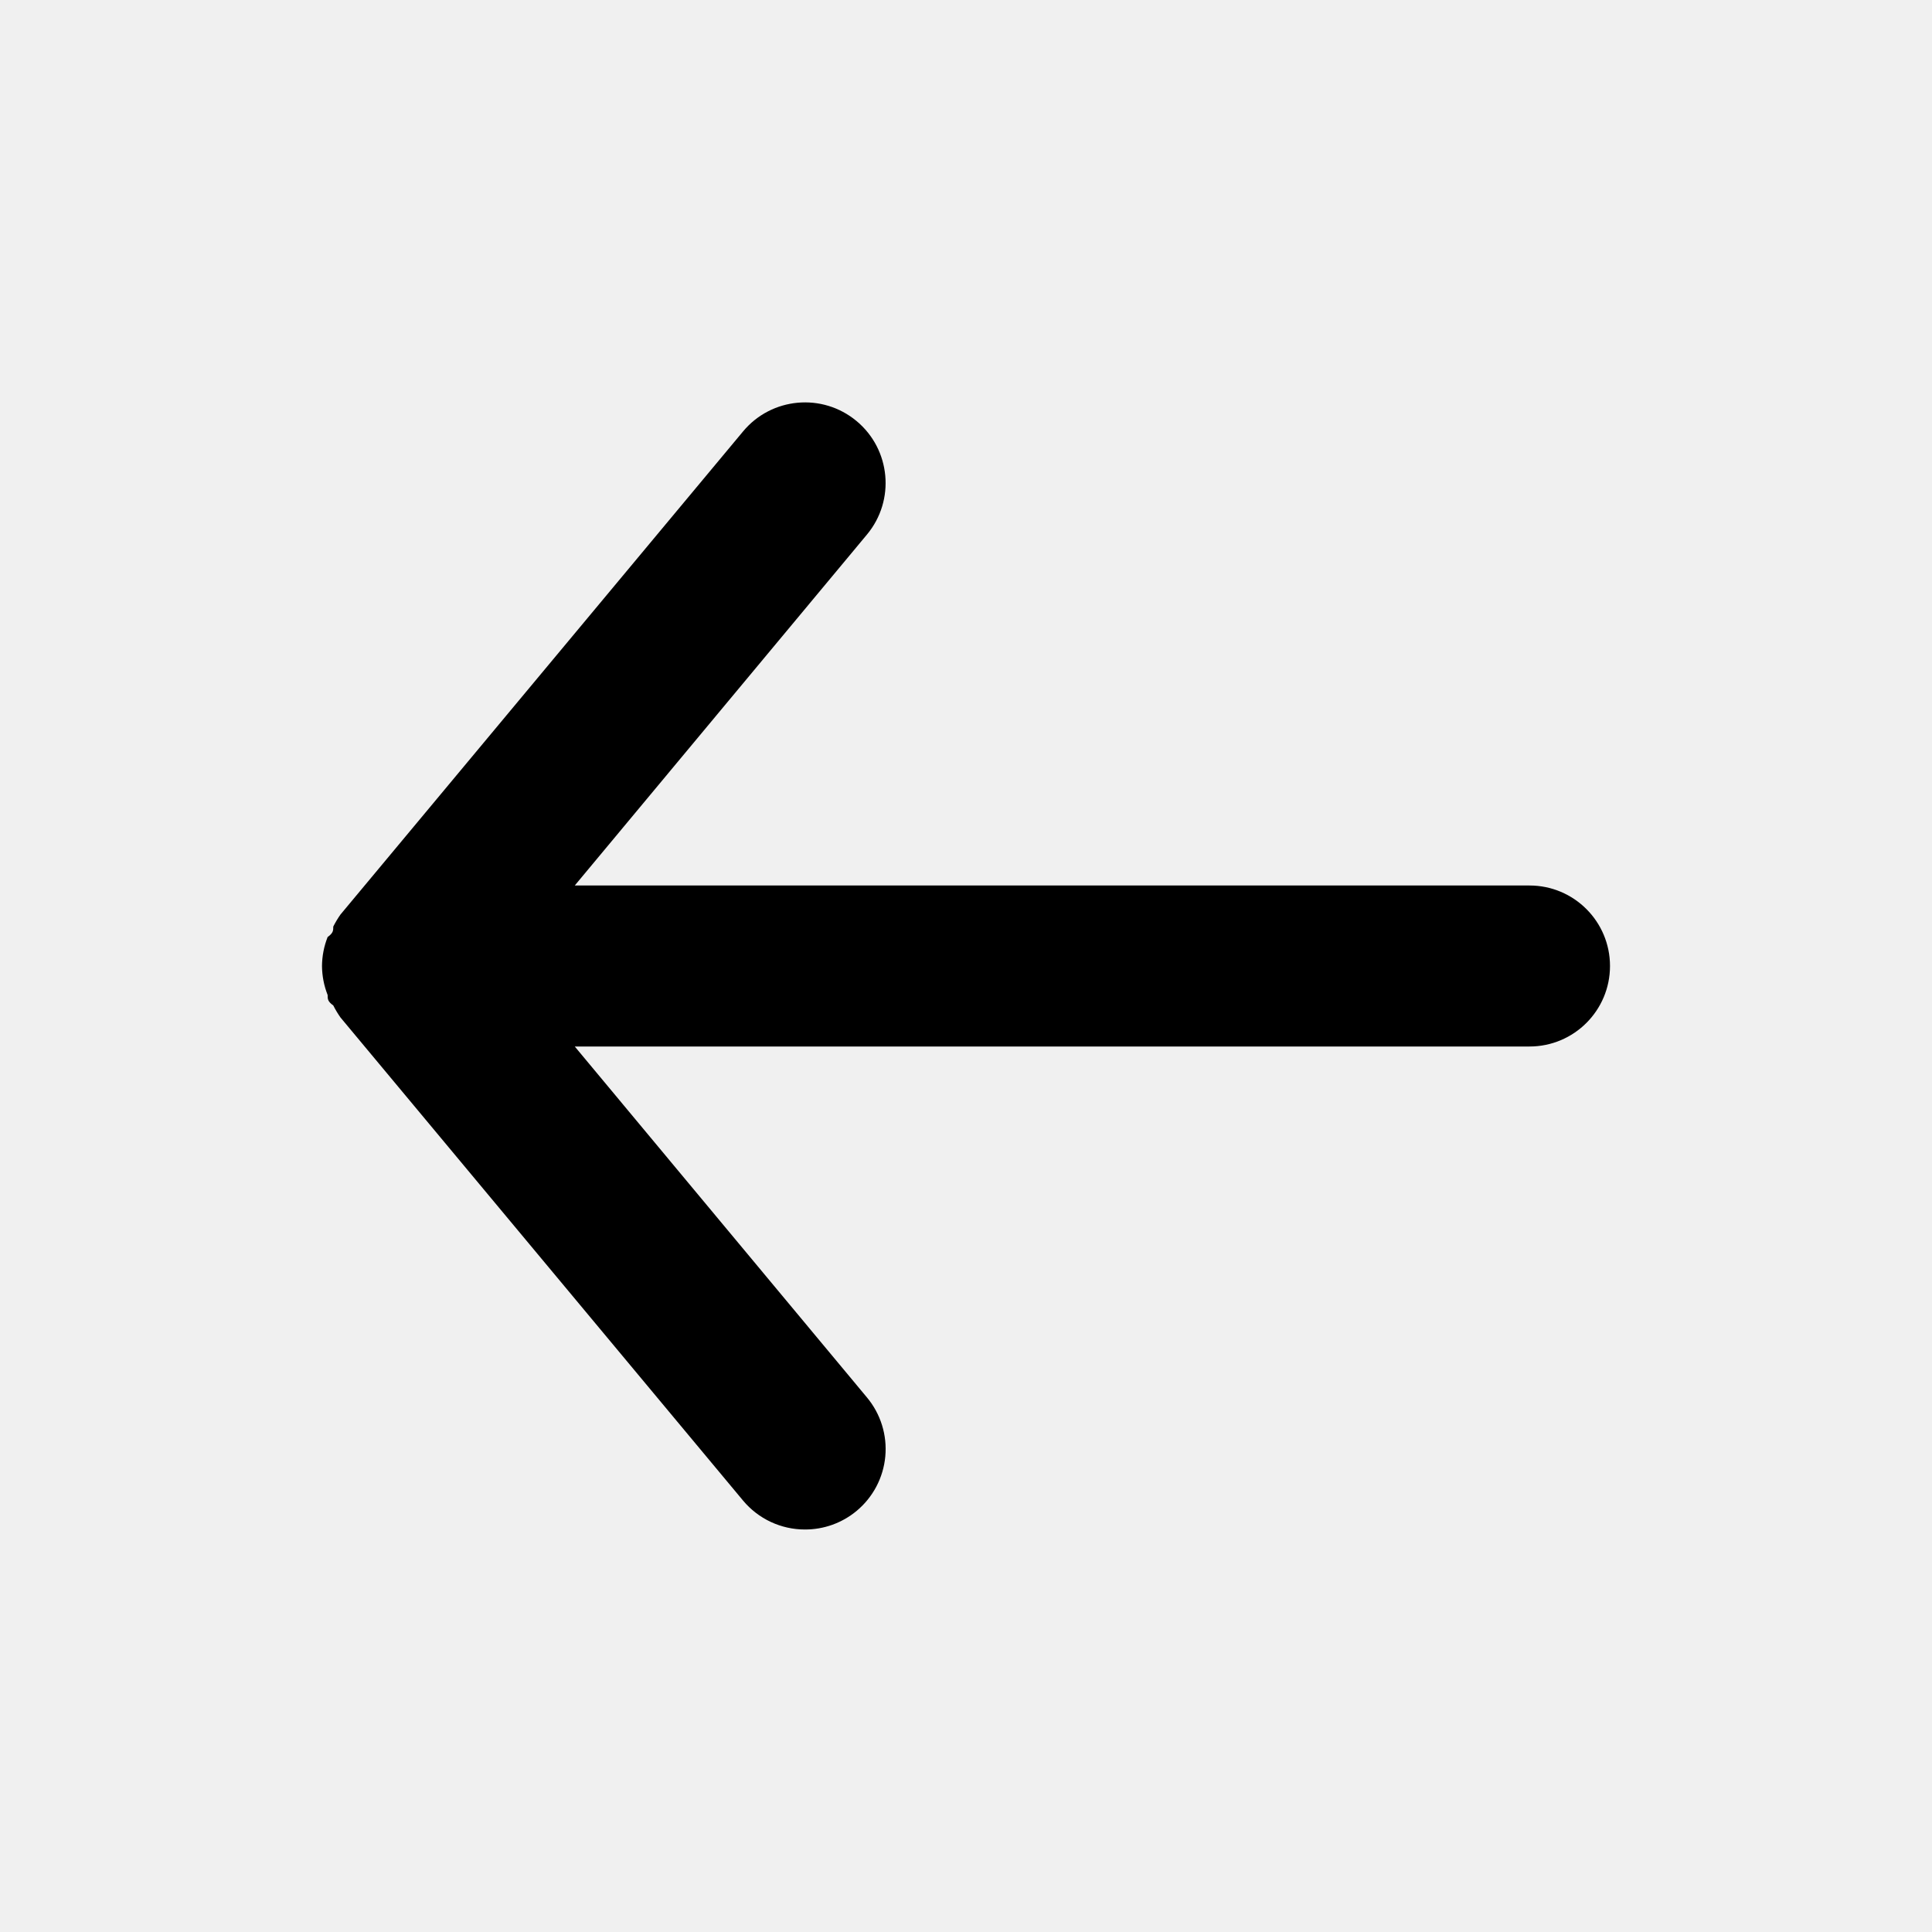
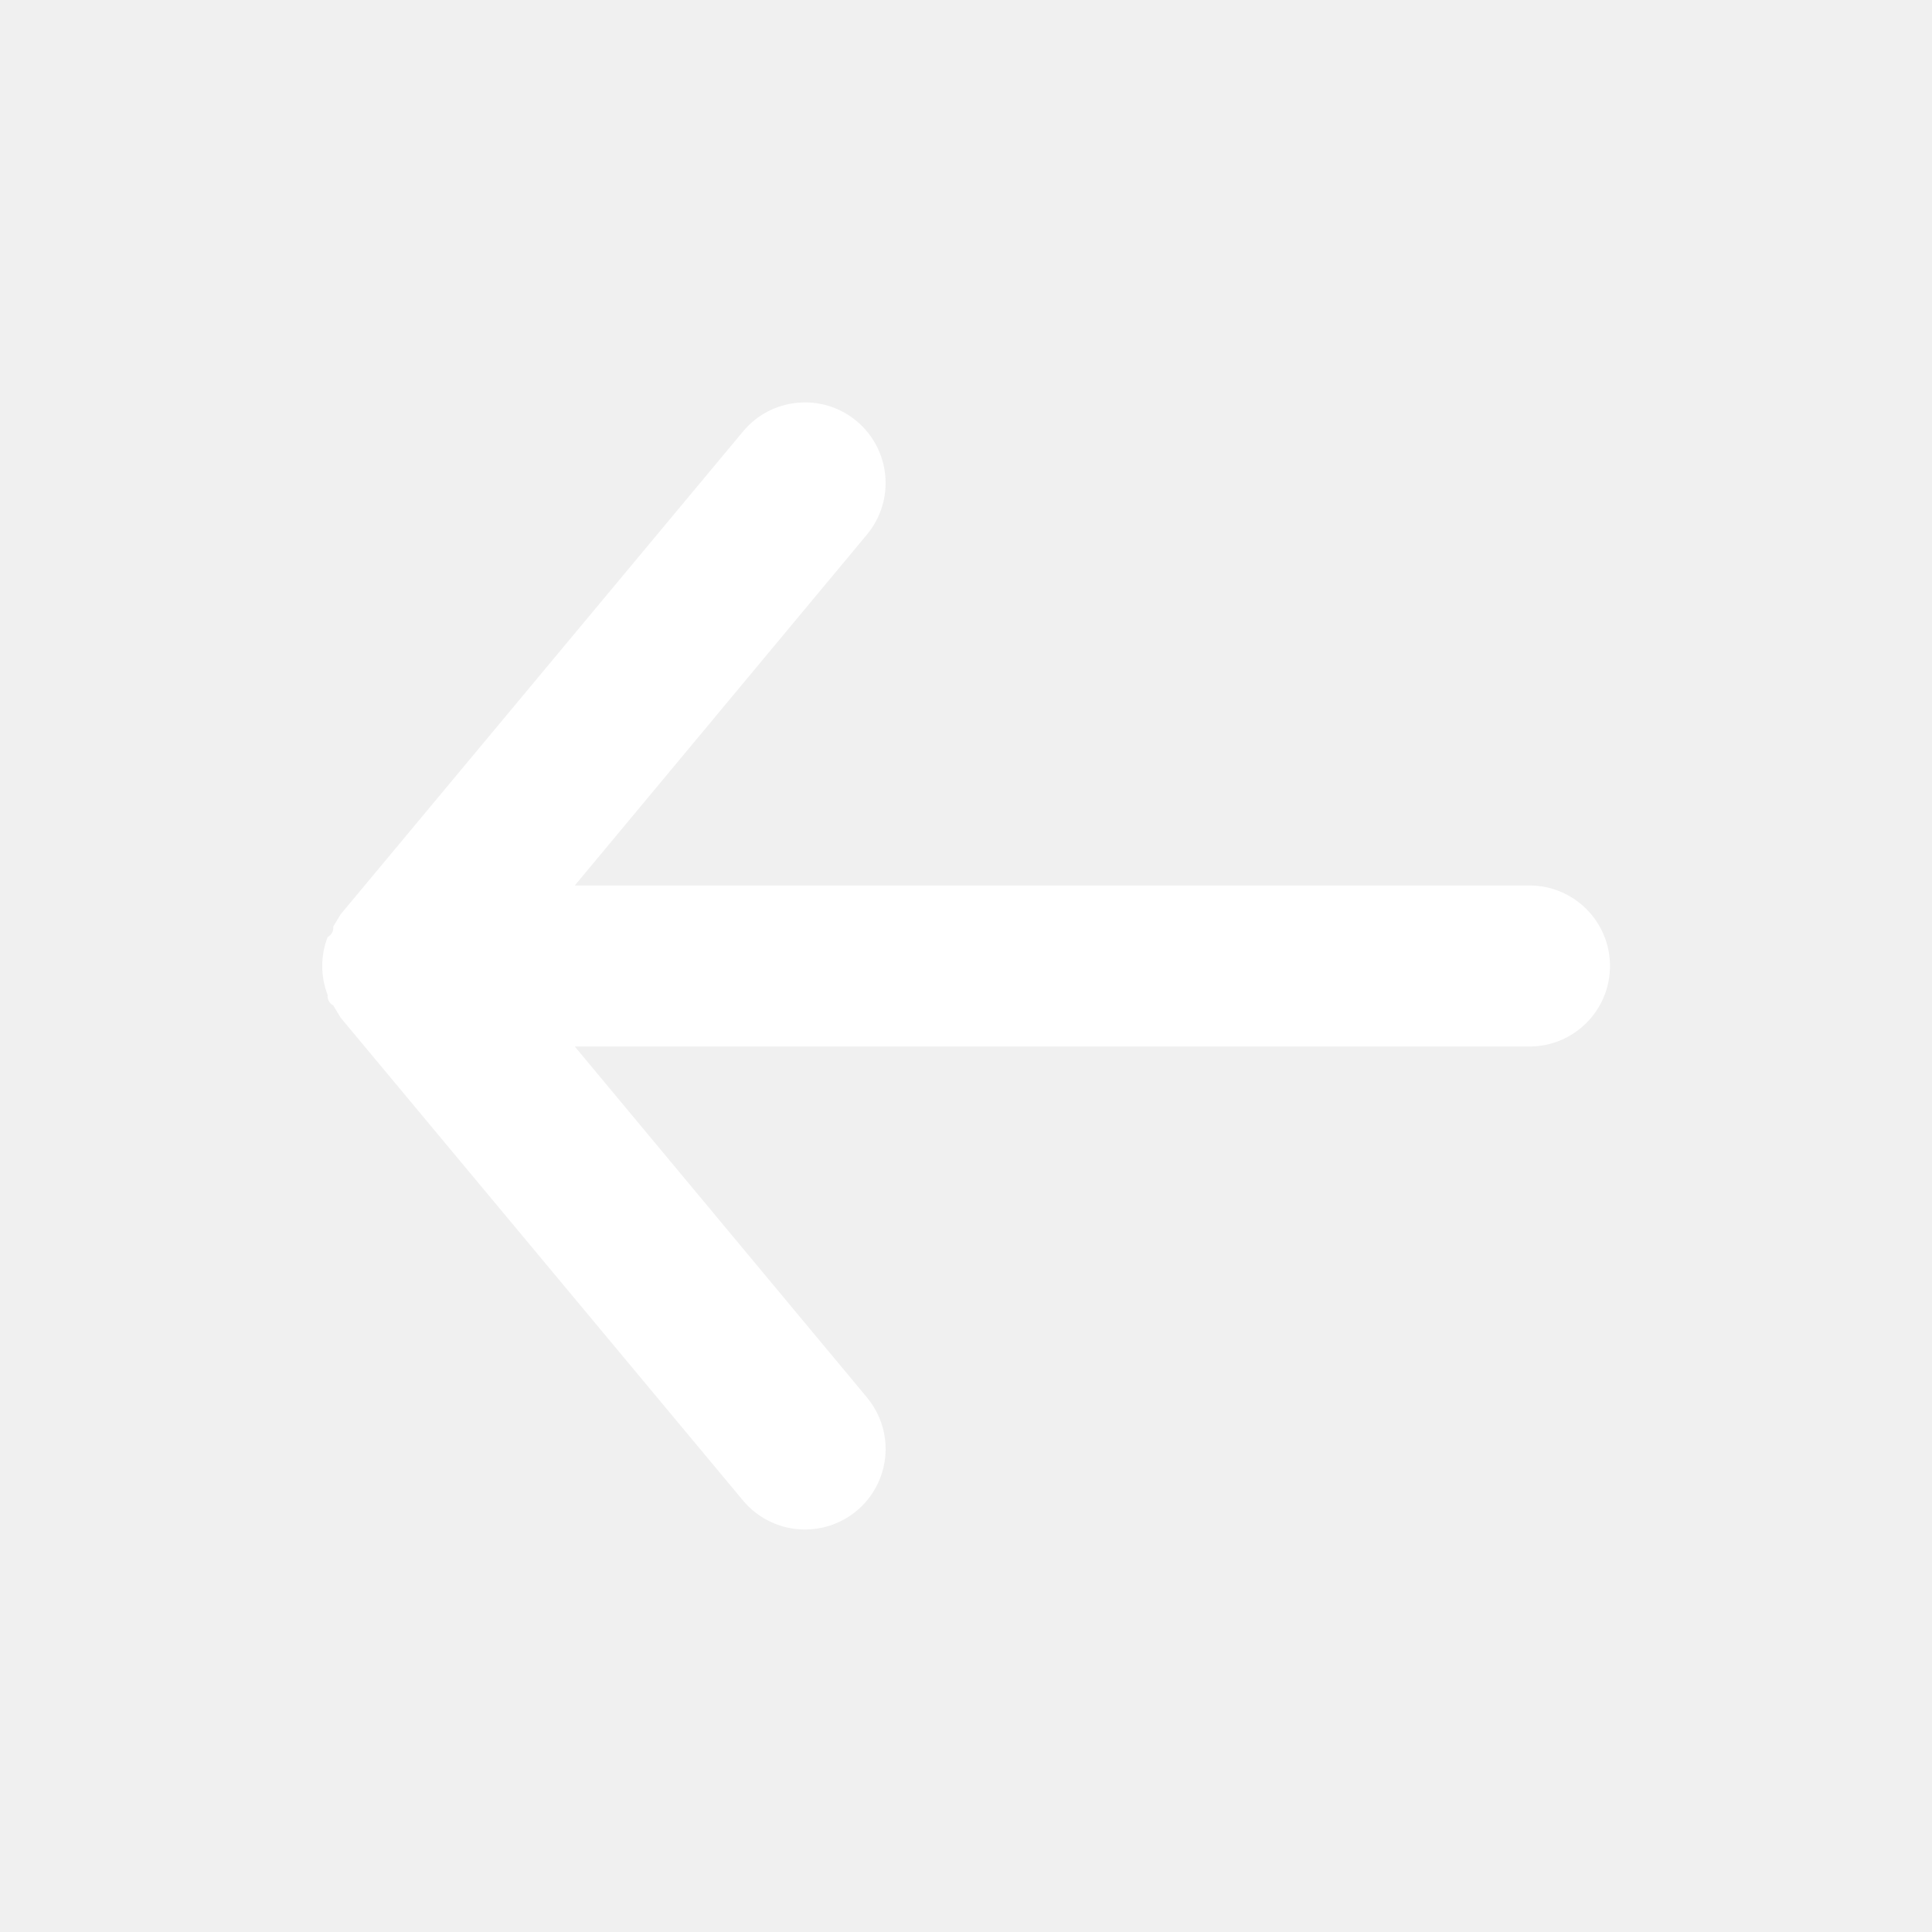
- <svg xmlns="http://www.w3.org/2000/svg" viewBox="0 0 24 24">
-   <g data-name="Layer 2">
-     <g data-name="arrow-back">
-       <rect width="24" height="24" transform="rotate(90 12 12)" opacity="0" />
-       <path d="M19 11H7.14l3.63-4.36a1 1 0 1 0-1.54-1.28l-5 6a1.19 1.19 0 0 0-.09.15c0 .05 0 .08-.07.13A1 1 0 0 0 4 12a1 1 0 0 0 .07.36c0 .05 0 .08.07.13a1.19 1.19 0 0 0 .09.15l5 6A1 1 0 0 0 10 19a1 1 0 0 0 .64-.23 1 1 0 0 0 .13-1.41L7.14 13H19a1 1 0 0 0 0-2z" />
-     </g>
-   </g>
+ <svg xmlns="http://www.w3.org/2000/svg" id="Calque_1" data-name="Calque 1" viewBox="0 0 24 24">
+   <defs>
+     <style>.cls-1,.cls-2{fill:#fff;}.cls-1{fill-opacity:0;}</style>
+   </defs>
+   <rect class="cls-1" width="24" height="24" />
+   <path class="cls-2" d="M19,11H7.14l3.63-4.36A1,1,0,1,0,9.23,5.36l-5,6-.09.15a.13.13,0,0,1-.07.13,1,1,0,0,0,0,.72.13.13,0,0,0,.07.13l.09.15,5,6A1,1,0,0,0,10,19a1,1,0,0,0,.77-1.64h0L7.14,13H19a1,1,0,0,0,0-2Z" />
</svg>
